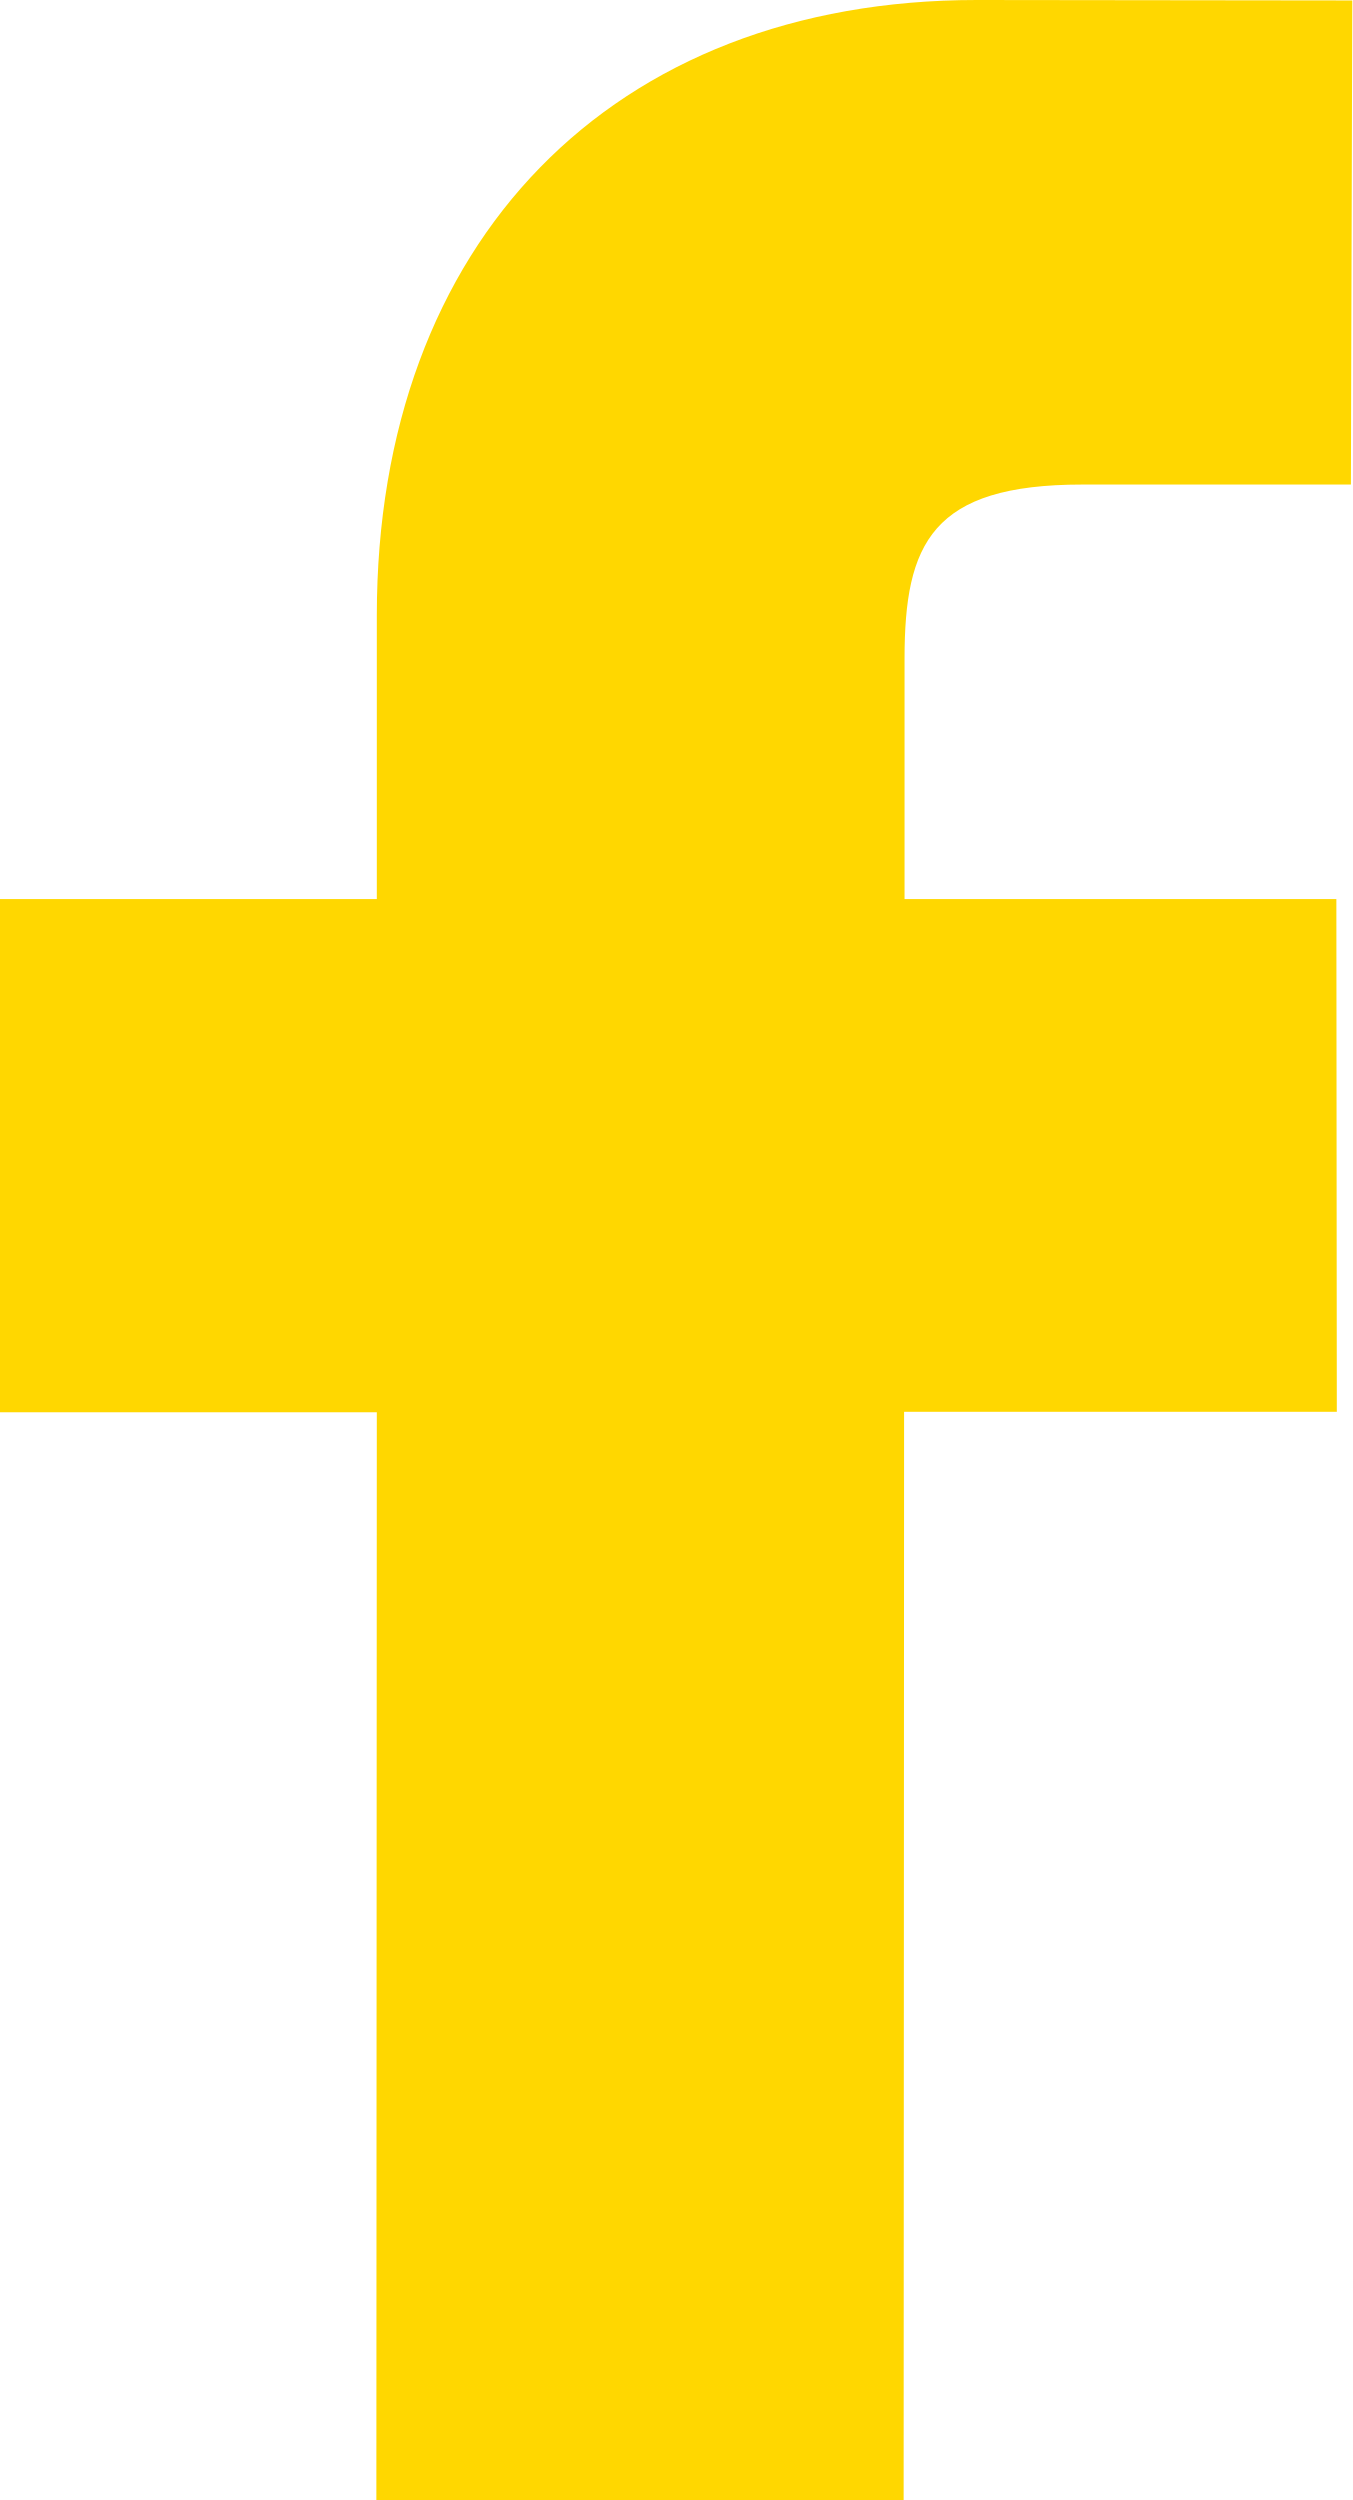
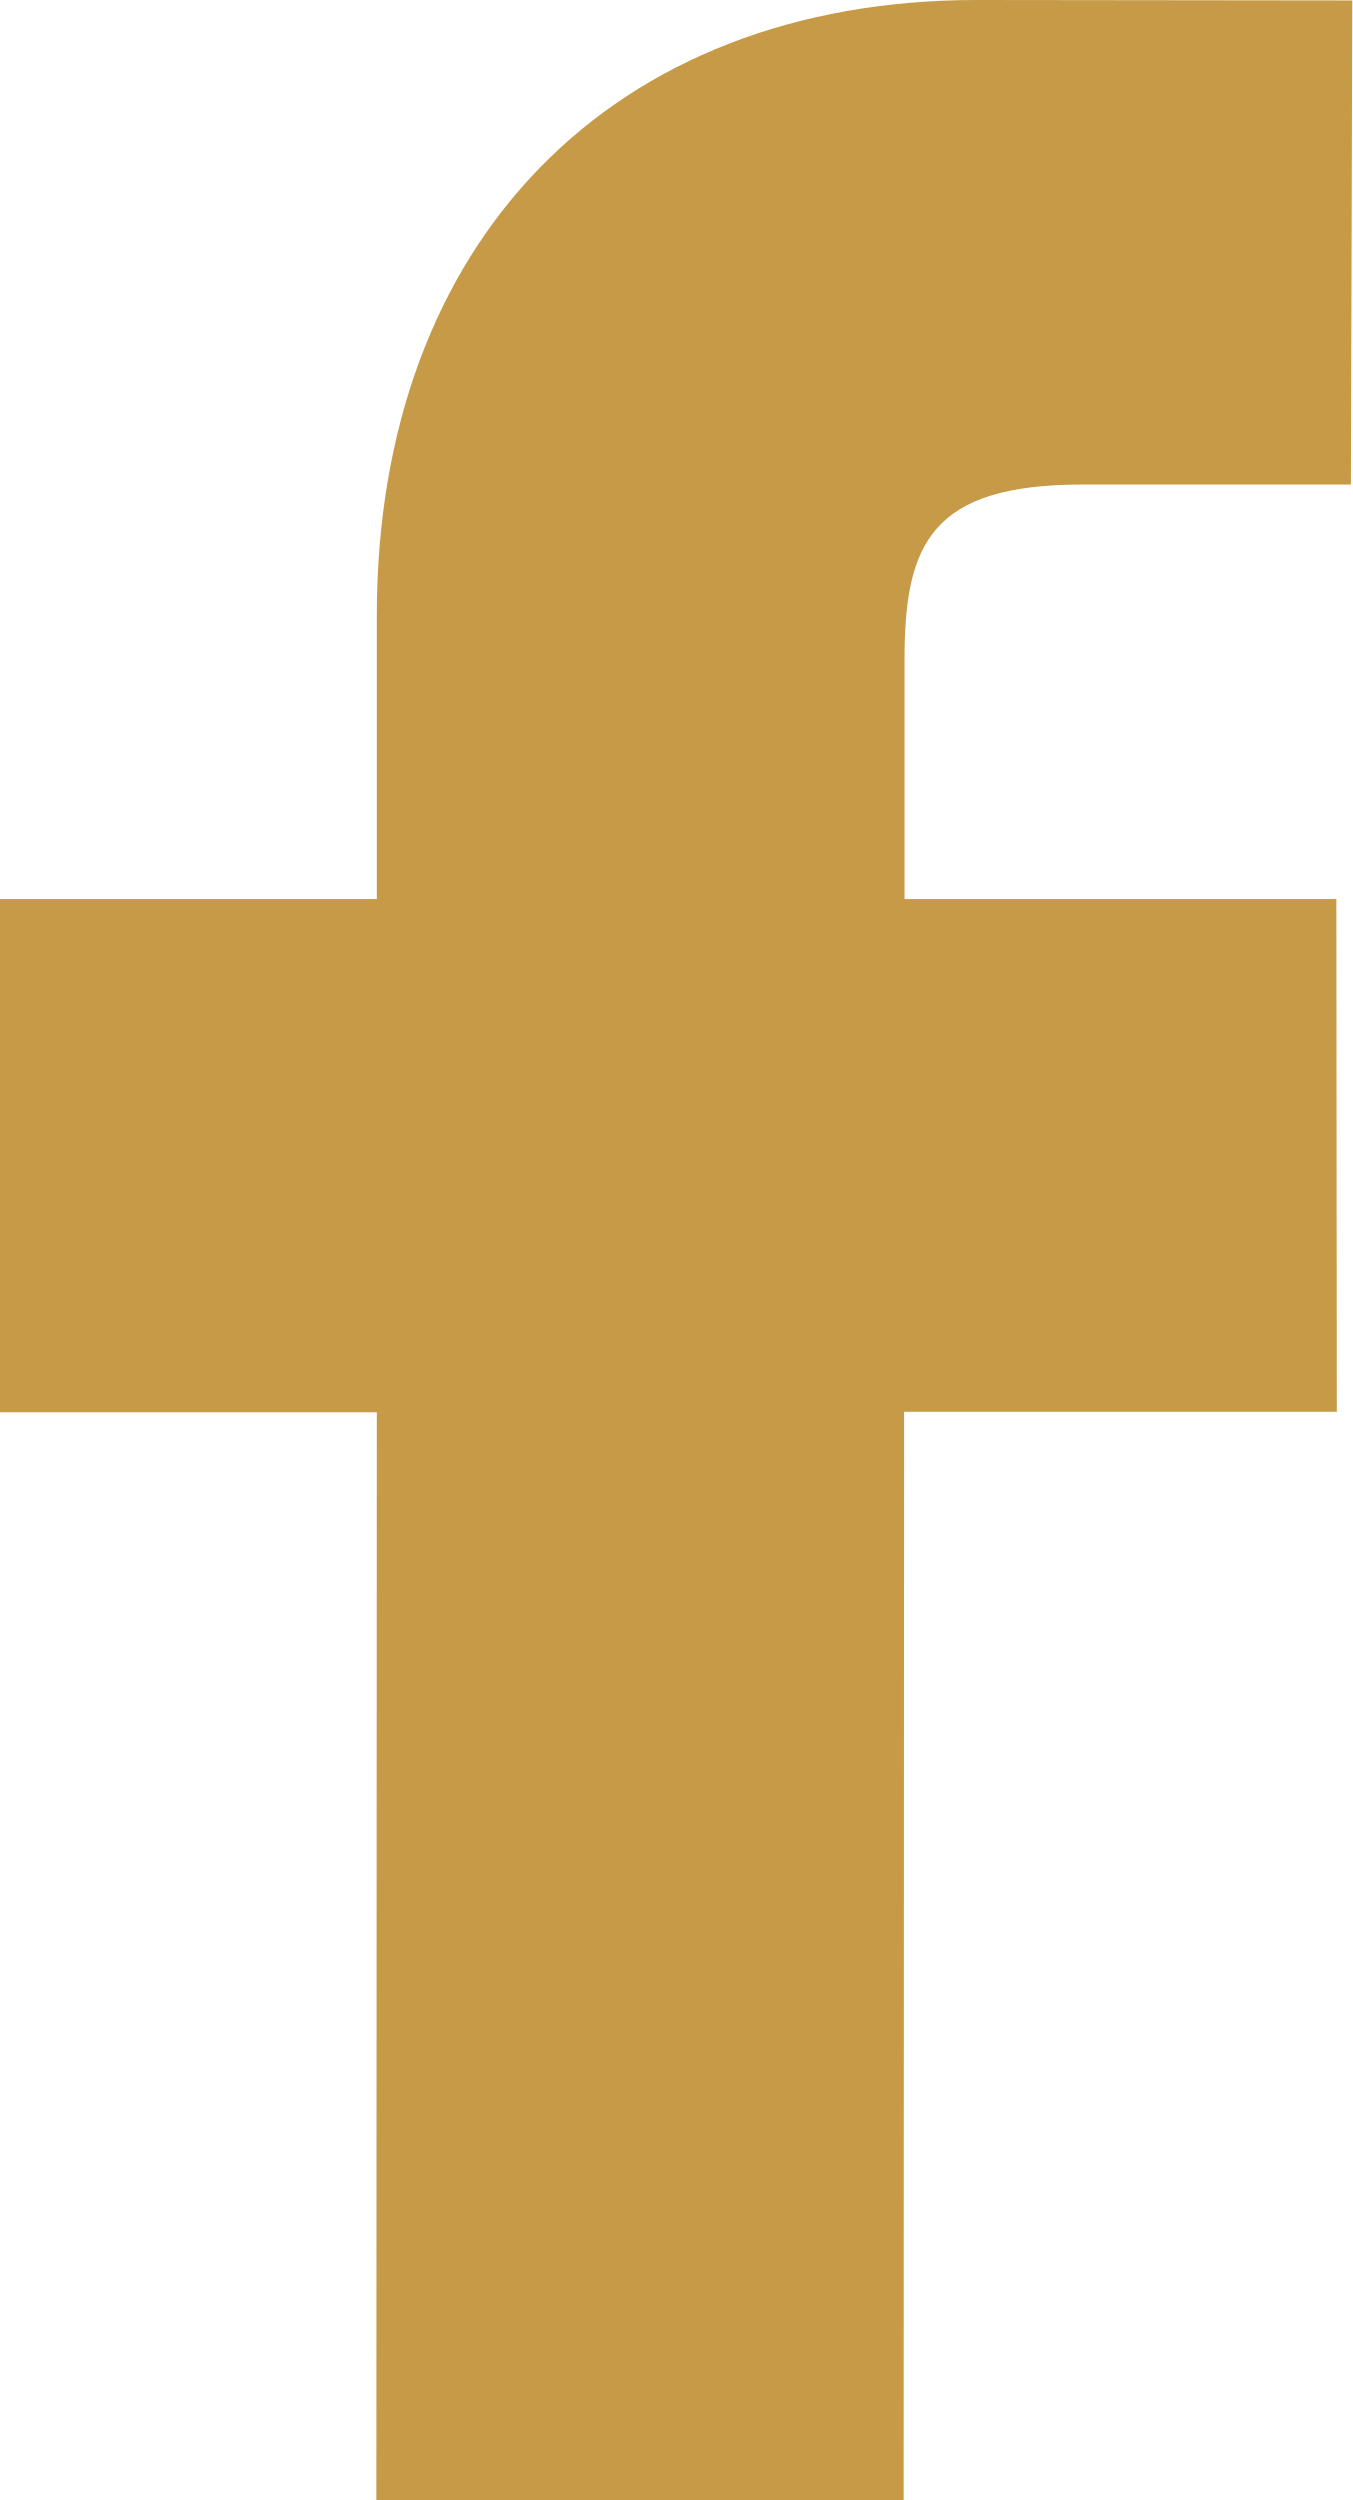
<svg xmlns="http://www.w3.org/2000/svg" version="1.1" id="Layer_1" x="0px" y="0px" viewBox="0 0 297.5 550" style="enable-background:new 0 0 297.5 550;" xml:space="preserve">
  <style type="text/css">
- 	.st0{fill:#FFD700;}
+ 	.st0{fill:#c69a46;}
</style>
  <path class="st0" d="M297.5,0.1L214.9,0C134.7,0,82.9,53.1,82.9,135.4v62.4H0v112.9h82.9L82.8,550h116l0.1-239.4h95.2L294,197.8H199  v-52.9c0-25.4,6-38.3,39.1-38.3l59.1,0L297.5,0.1L297.5,0.1z" />
</svg>
